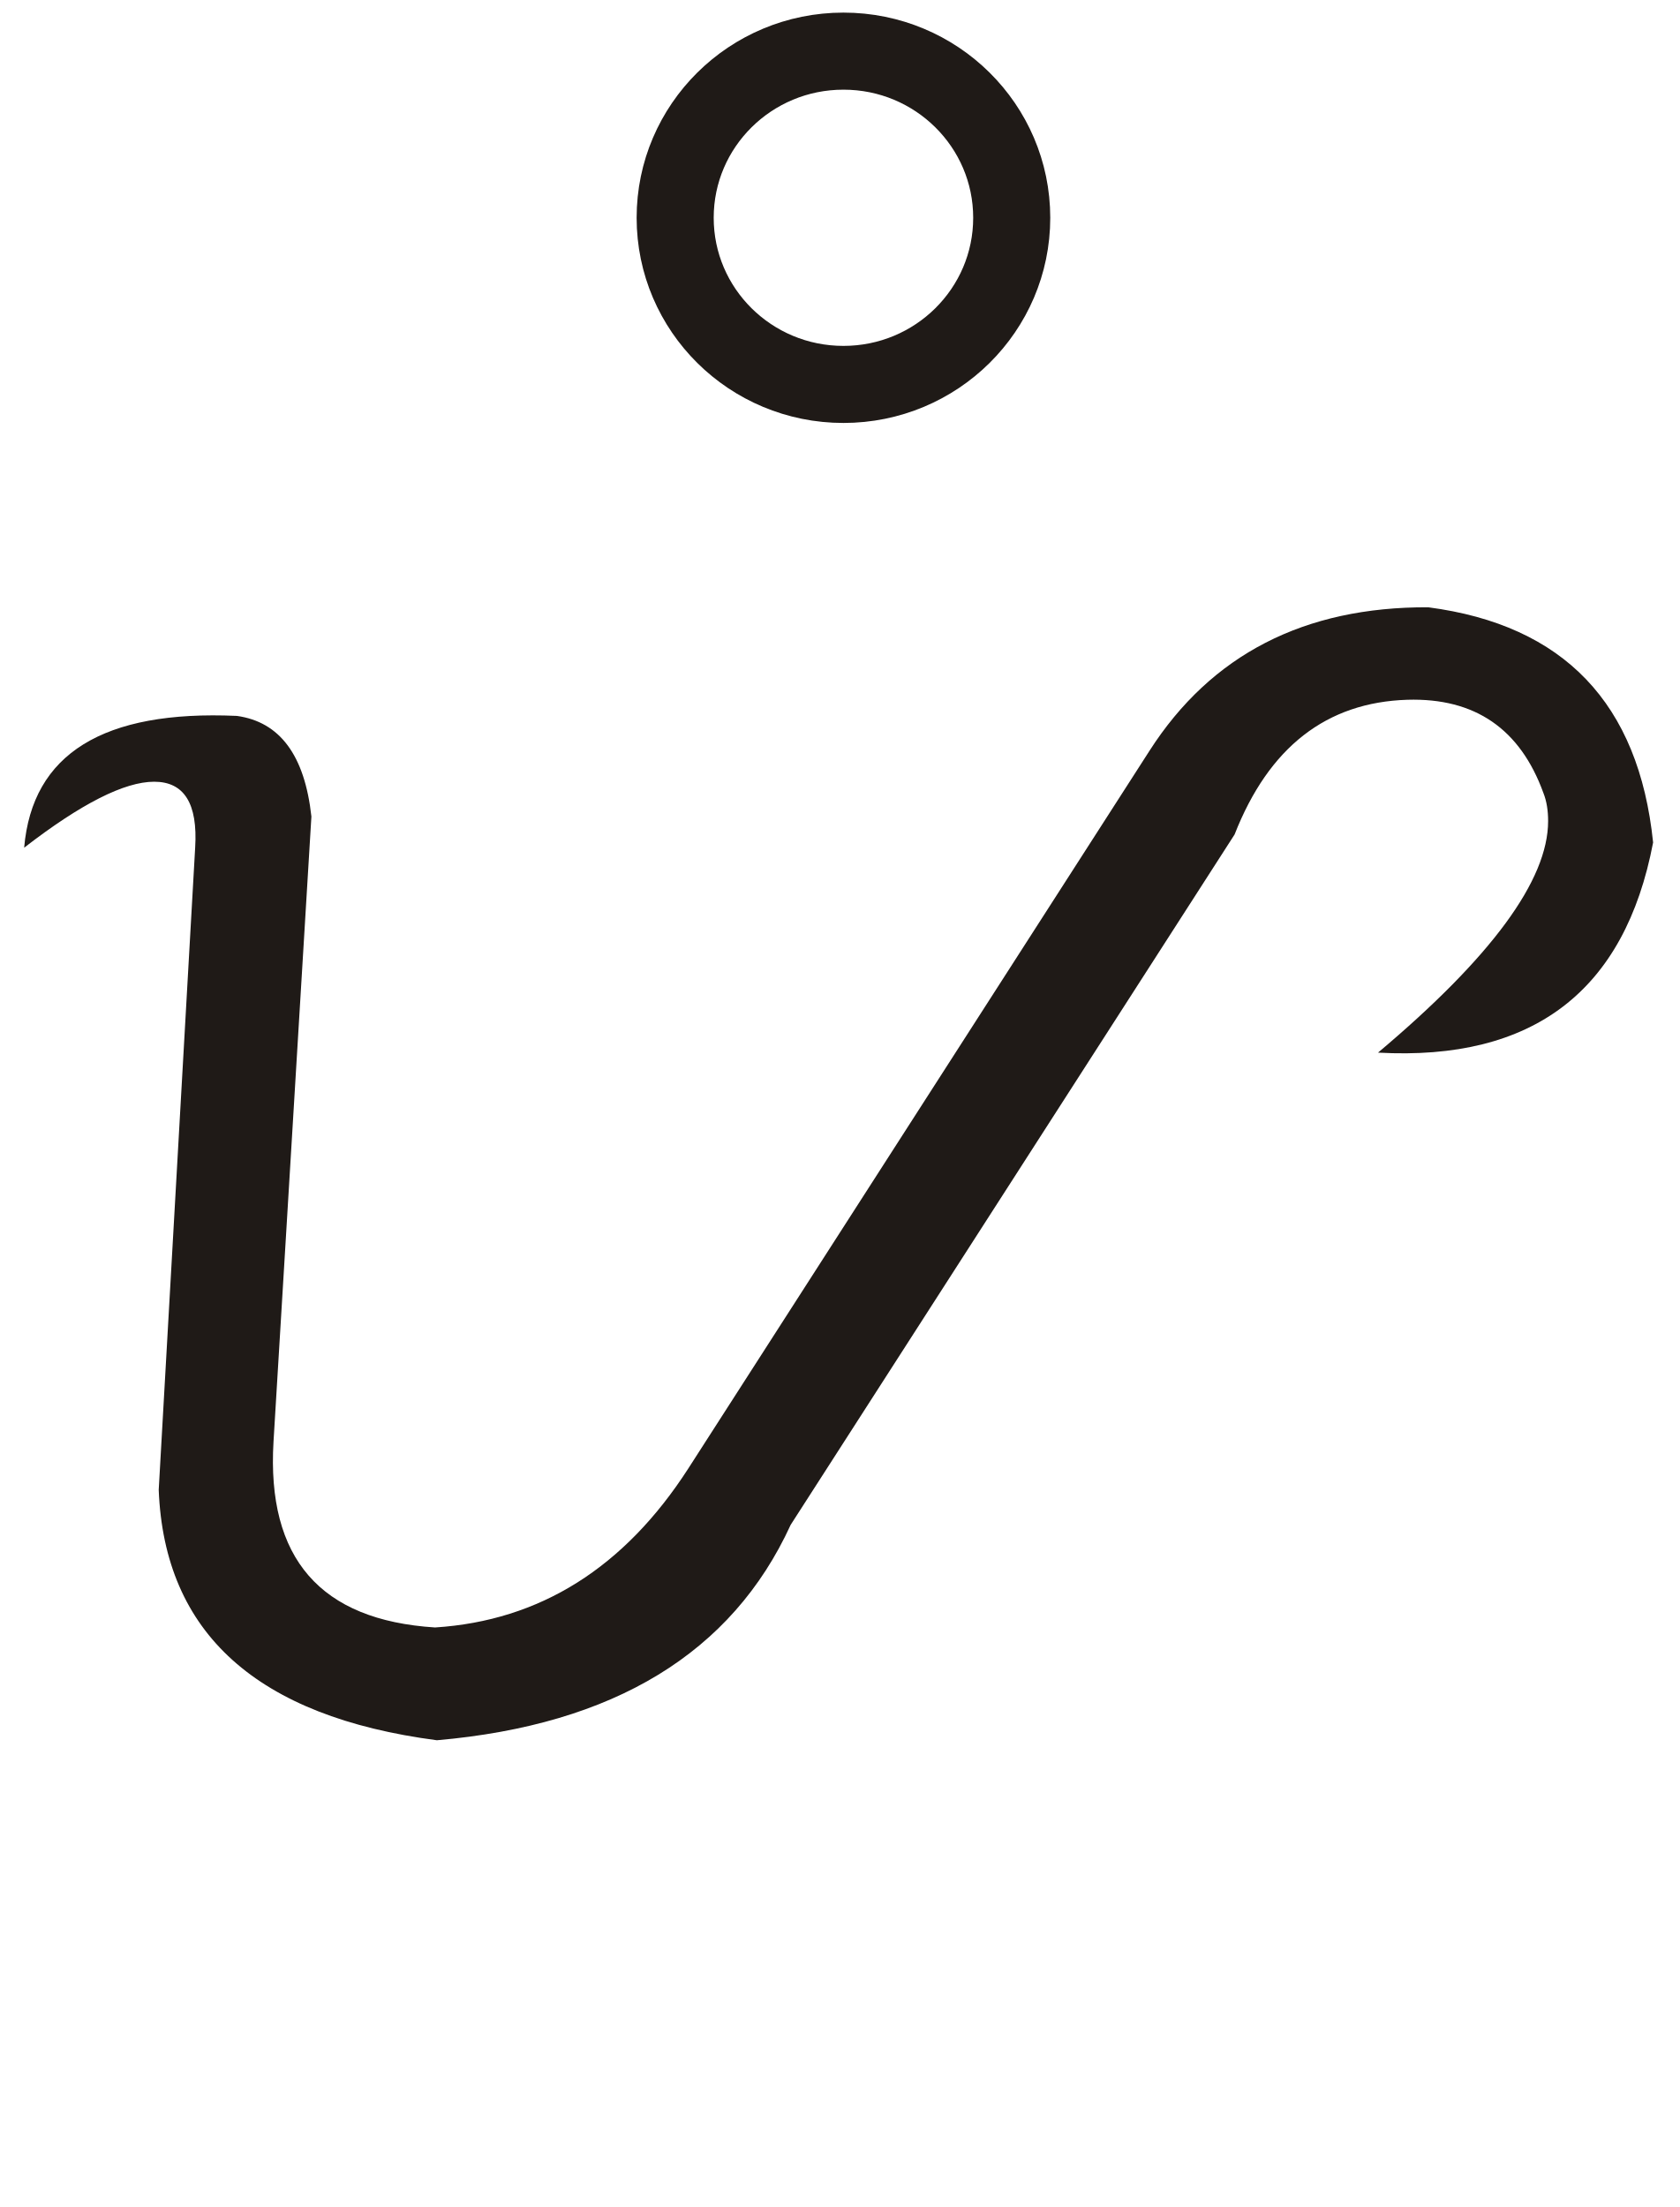
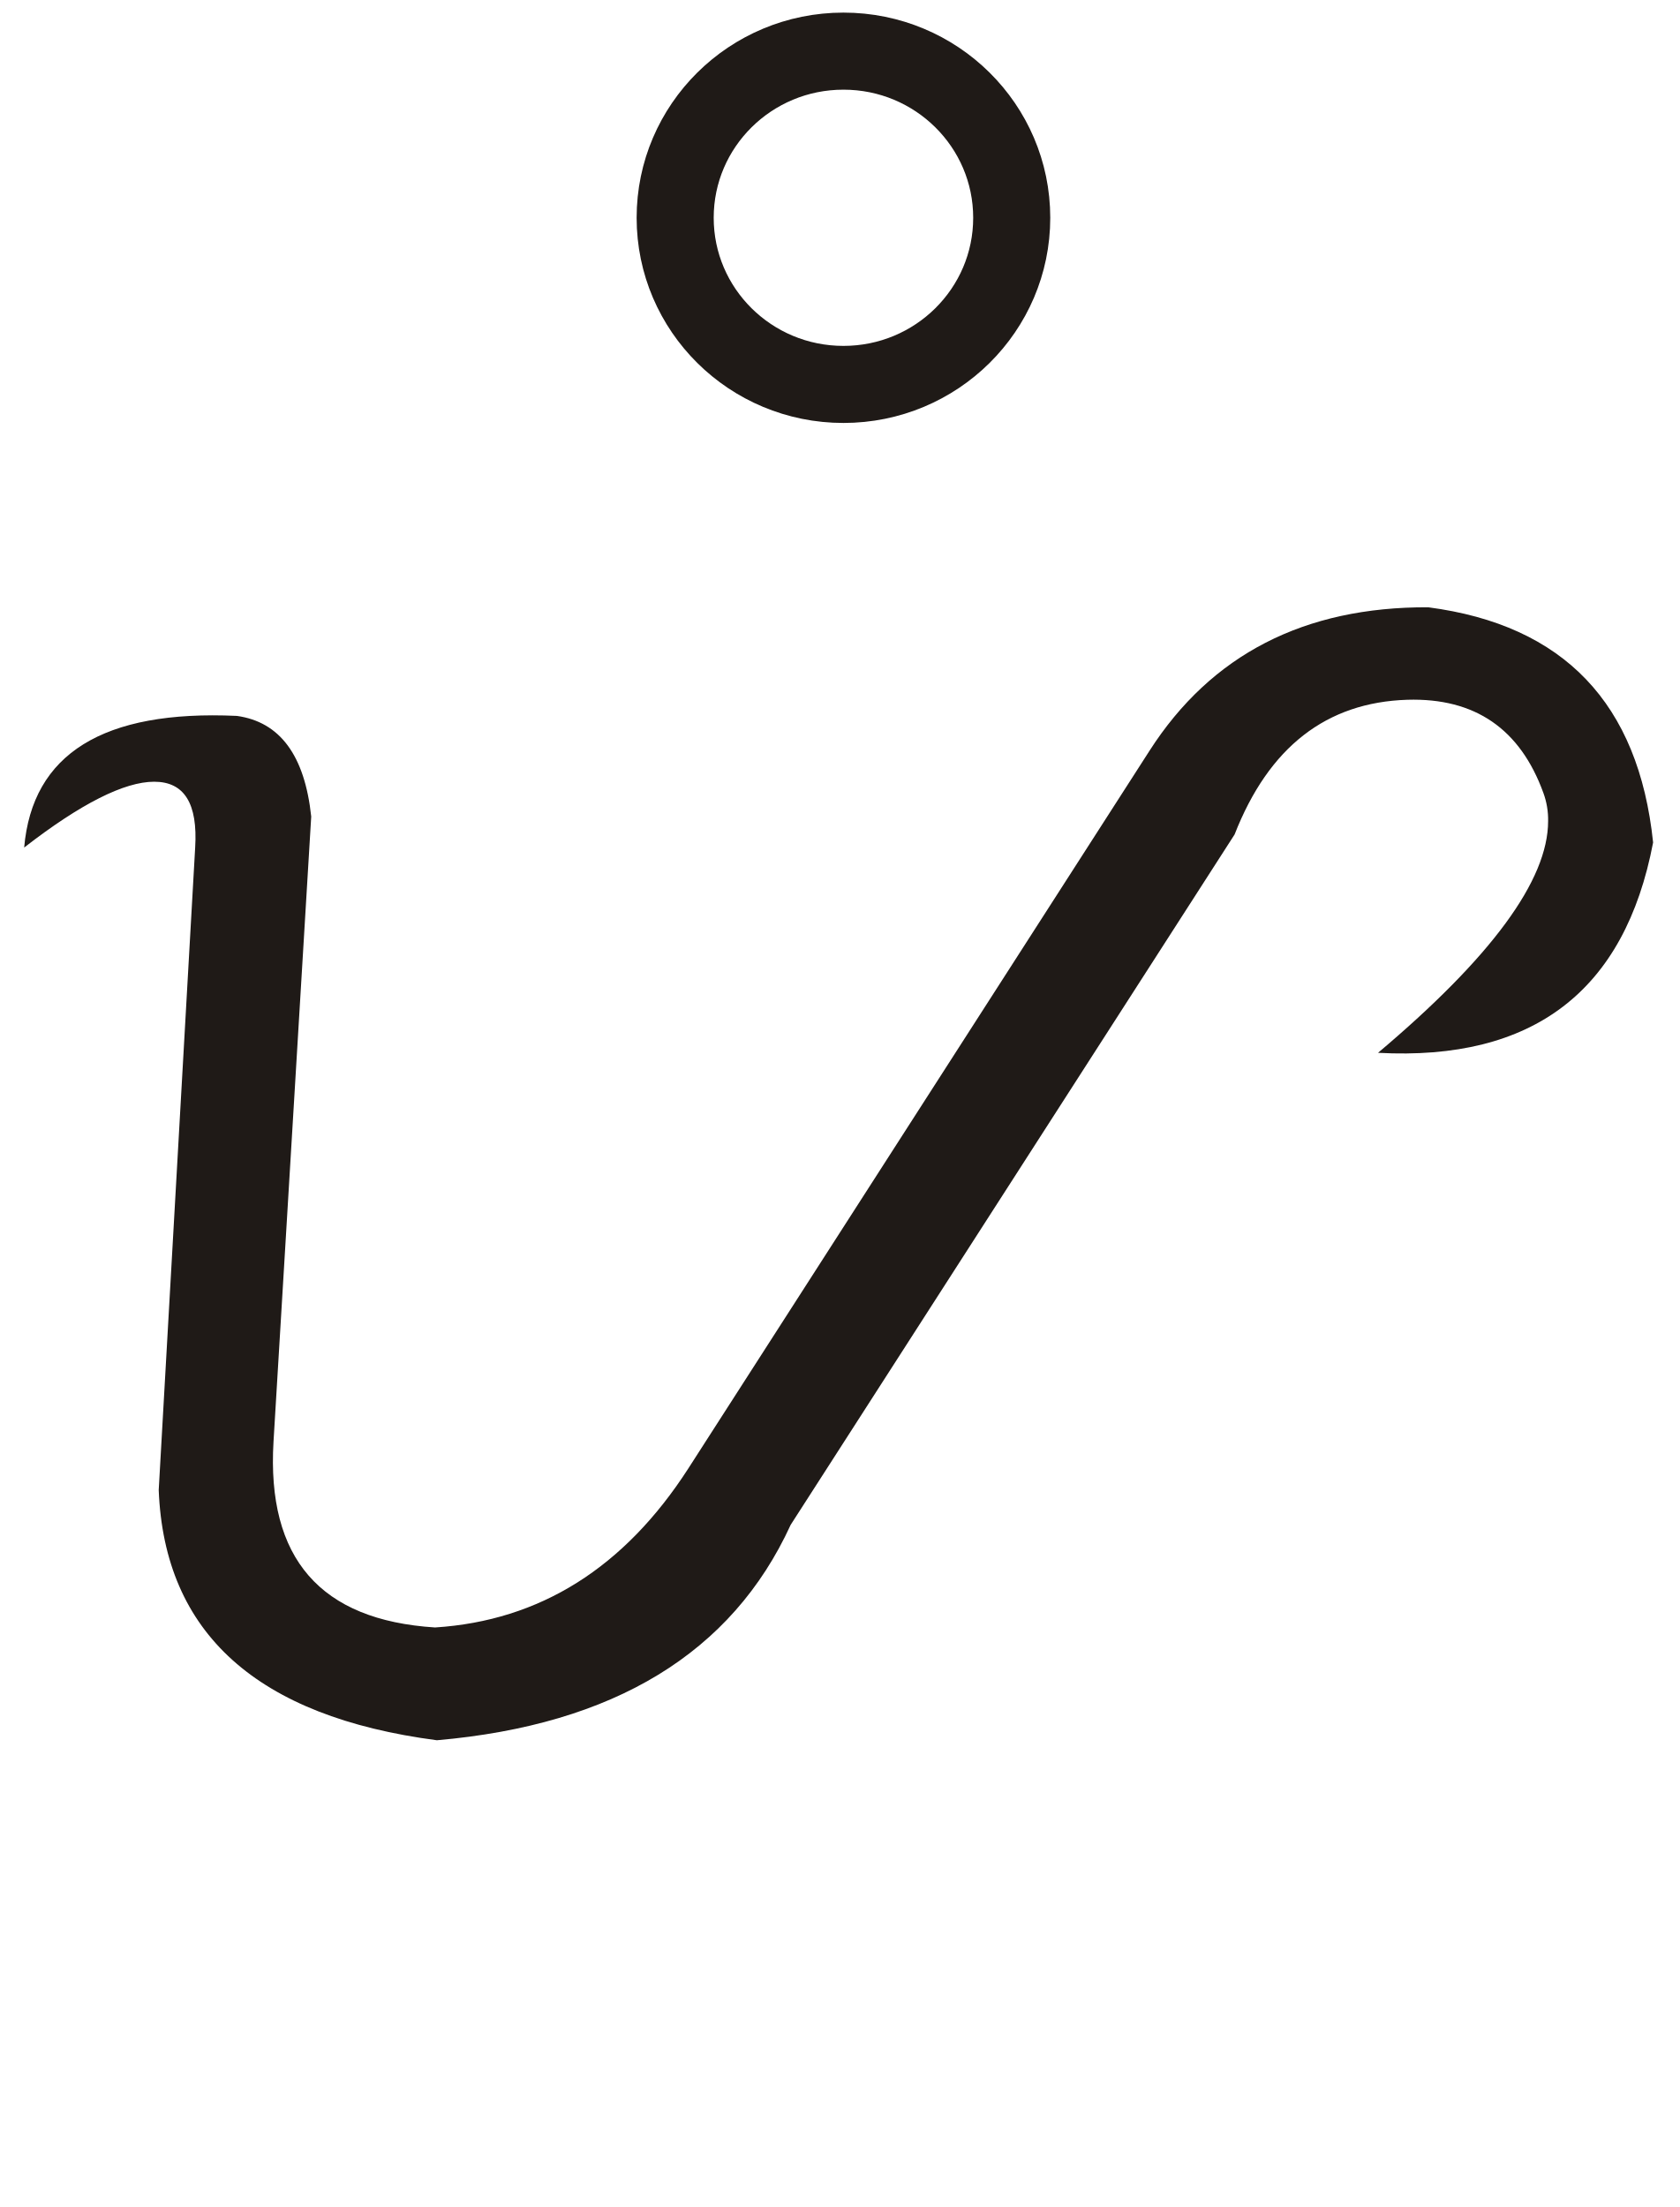
- <svg xmlns="http://www.w3.org/2000/svg" width="35" height="46" viewBox="0 0 9.26 12.171" version="1.1" id="svg2583">
-   <defs id="defs2580" />
-   <g id="layer1">
-     <ellipse style="clip-rule:evenodd;fill:none;fill-opacity:1;fill-rule:evenodd;stroke:#1f1a17;stroke-width:0.425;stroke-miterlimit:4;stroke-dasharray:none;stroke-opacity:1;image-rendering:optimizeQuality;shape-rendering:geometricPrecision;text-rendering:geometricPrecision" id="path52" cx="4.651" cy="1.201" rx="0.928" ry="0.919" />
-     <path id="1234567891011121314" class="fil0" d="M 0.133,4.674 C 0.178,4.157 0.569,3.915 1.306,3.948 1.543,3.981 1.68,4.165 1.717,4.503 L 1.508,7.951 C 1.47,8.594 1.766,8.935 2.399,8.975 2.978,8.938 3.443,8.645 3.795,8.099 L 6.339,4.14 C 6.679,3.61 7.192,3.346 7.876,3.349 8.624,3.447 9.037,3.879 9.116,4.646 8.96,5.466 8.454,5.852 7.599,5.805 8.224,5.279 8.537,4.854 8.537,4.528 c 0,-0.058 -0.008,-0.11 -0.026,-0.155 C 8.383,4.02 8.134,3.848 7.761,3.859 7.315,3.873 6.997,4.12 6.808,4.602 L 4.36,8.409 C 4.036,9.116 3.385,9.512 2.409,9.597 1.417,9.467 0.906,9.007 0.875,8.216 L 1.076,4.674 C 1.091,4.431 1.015,4.311 0.85,4.311 c -0.164,0 -0.403,0.121 -0.716,0.363 z" style="clip-rule:evenodd;fill:#1f1a17;fill-rule:nonzero;stroke-width:0.265;image-rendering:optimizeQuality;shape-rendering:geometricPrecision;text-rendering:geometricPrecision" />
-   </g>
+ <svg xmlns="http://www.w3.org/2000/svg" width="35" height="46" viewBox="0 0 9.26 12.171">
+   <ellipse style="clip-rule:evenodd;fill:none;fill-opacity:1;fill-rule:evenodd;stroke:#1f1a17;stroke-width:.425;stroke-miterlimit:4;stroke-dasharray:none;stroke-opacity:1;image-rendering:optimizeQuality;shape-rendering:geometricPrecision;text-rendering:geometricPrecision" cx="4.651" cy="1.201" rx=".928" ry=".919" />
+   <path class="fil0" d="M.133 4.674c.045-.517.436-.76 1.173-.726.237.033.374.217.41.555l-.208 3.448c-.038.643.258.984.891 1.024.579-.037 1.044-.33 1.396-.876L6.339 4.14c.34-.53.853-.794 1.537-.791.748.098 1.16.53 1.24 1.297-.156.82-.662 1.206-1.517 1.16.625-.527.938-.952.938-1.278a.429.429 0 0 0-.026-.155c-.128-.353-.377-.525-.75-.514-.446.014-.764.26-.953.743L4.36 8.409c-.324.707-.975 1.103-1.951 1.188-.992-.13-1.503-.59-1.534-1.38l.201-3.543c.015-.243-.06-.363-.226-.363-.164 0-.404.12-.717.363z" style="clip-rule:evenodd;fill:#1f1a17;fill-rule:nonzero;stroke-width:.265;image-rendering:optimizeQuality;shape-rendering:geometricPrecision;text-rendering:geometricPrecision" />
</svg>
